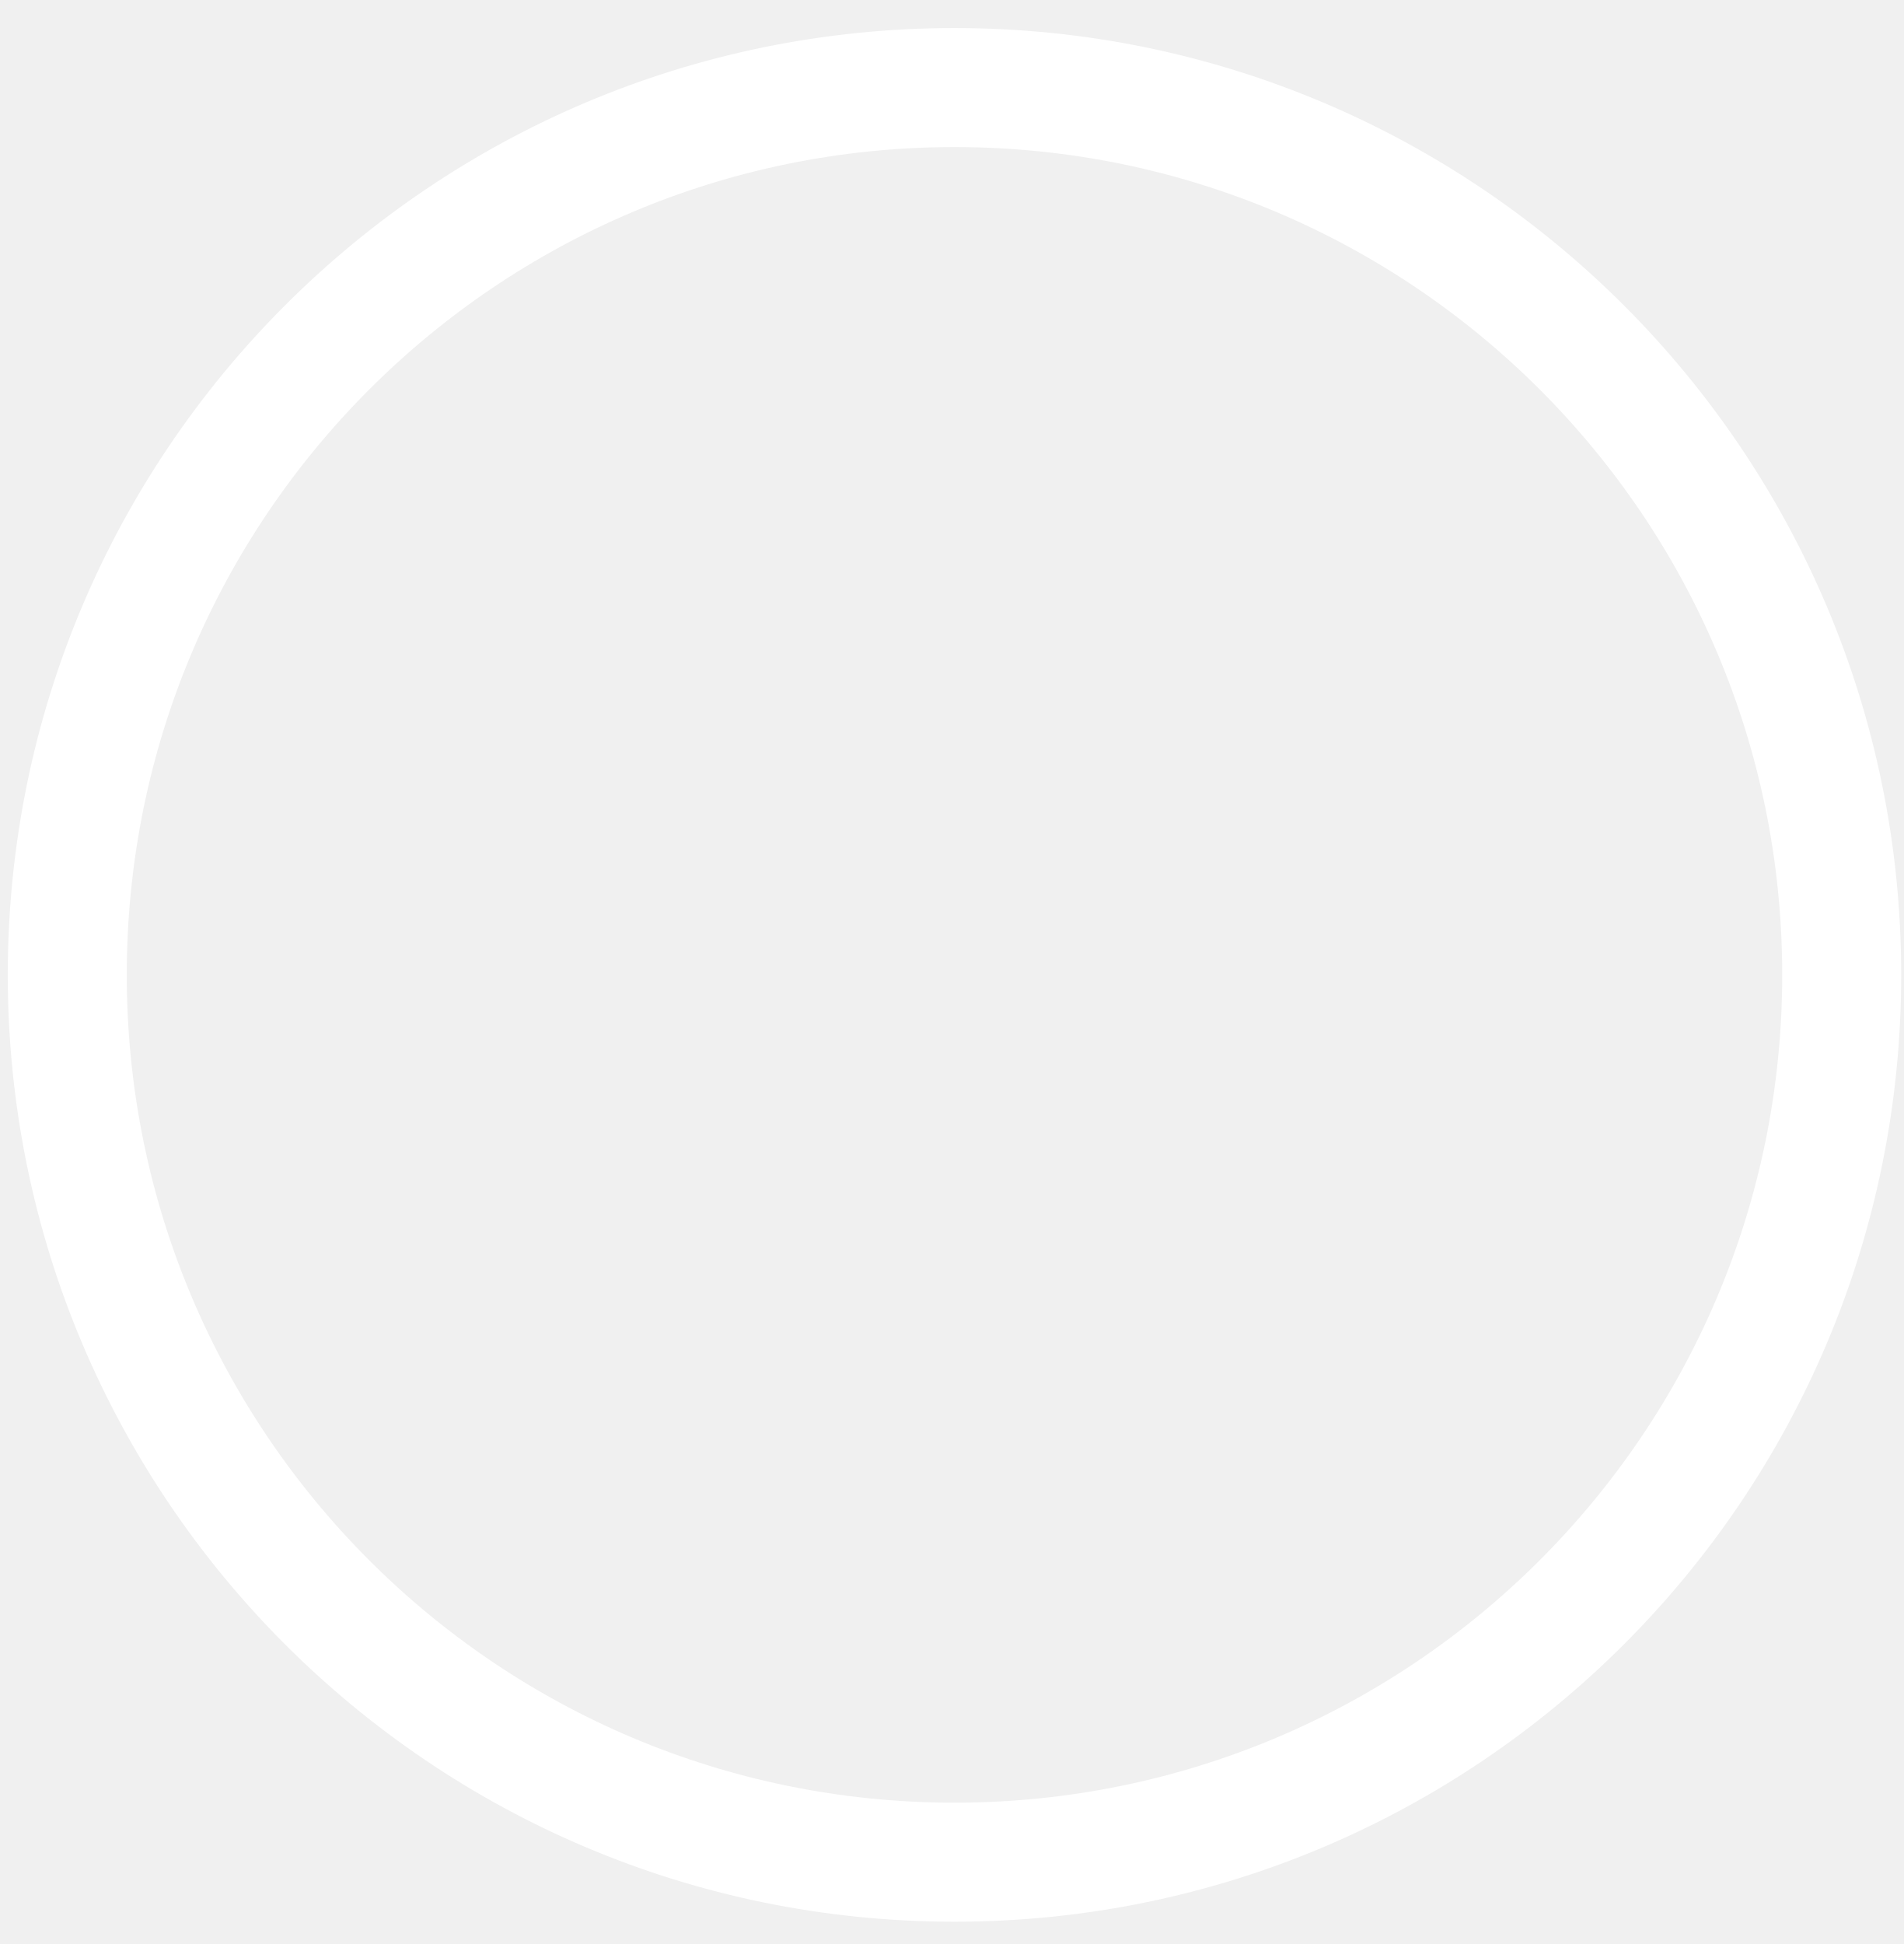
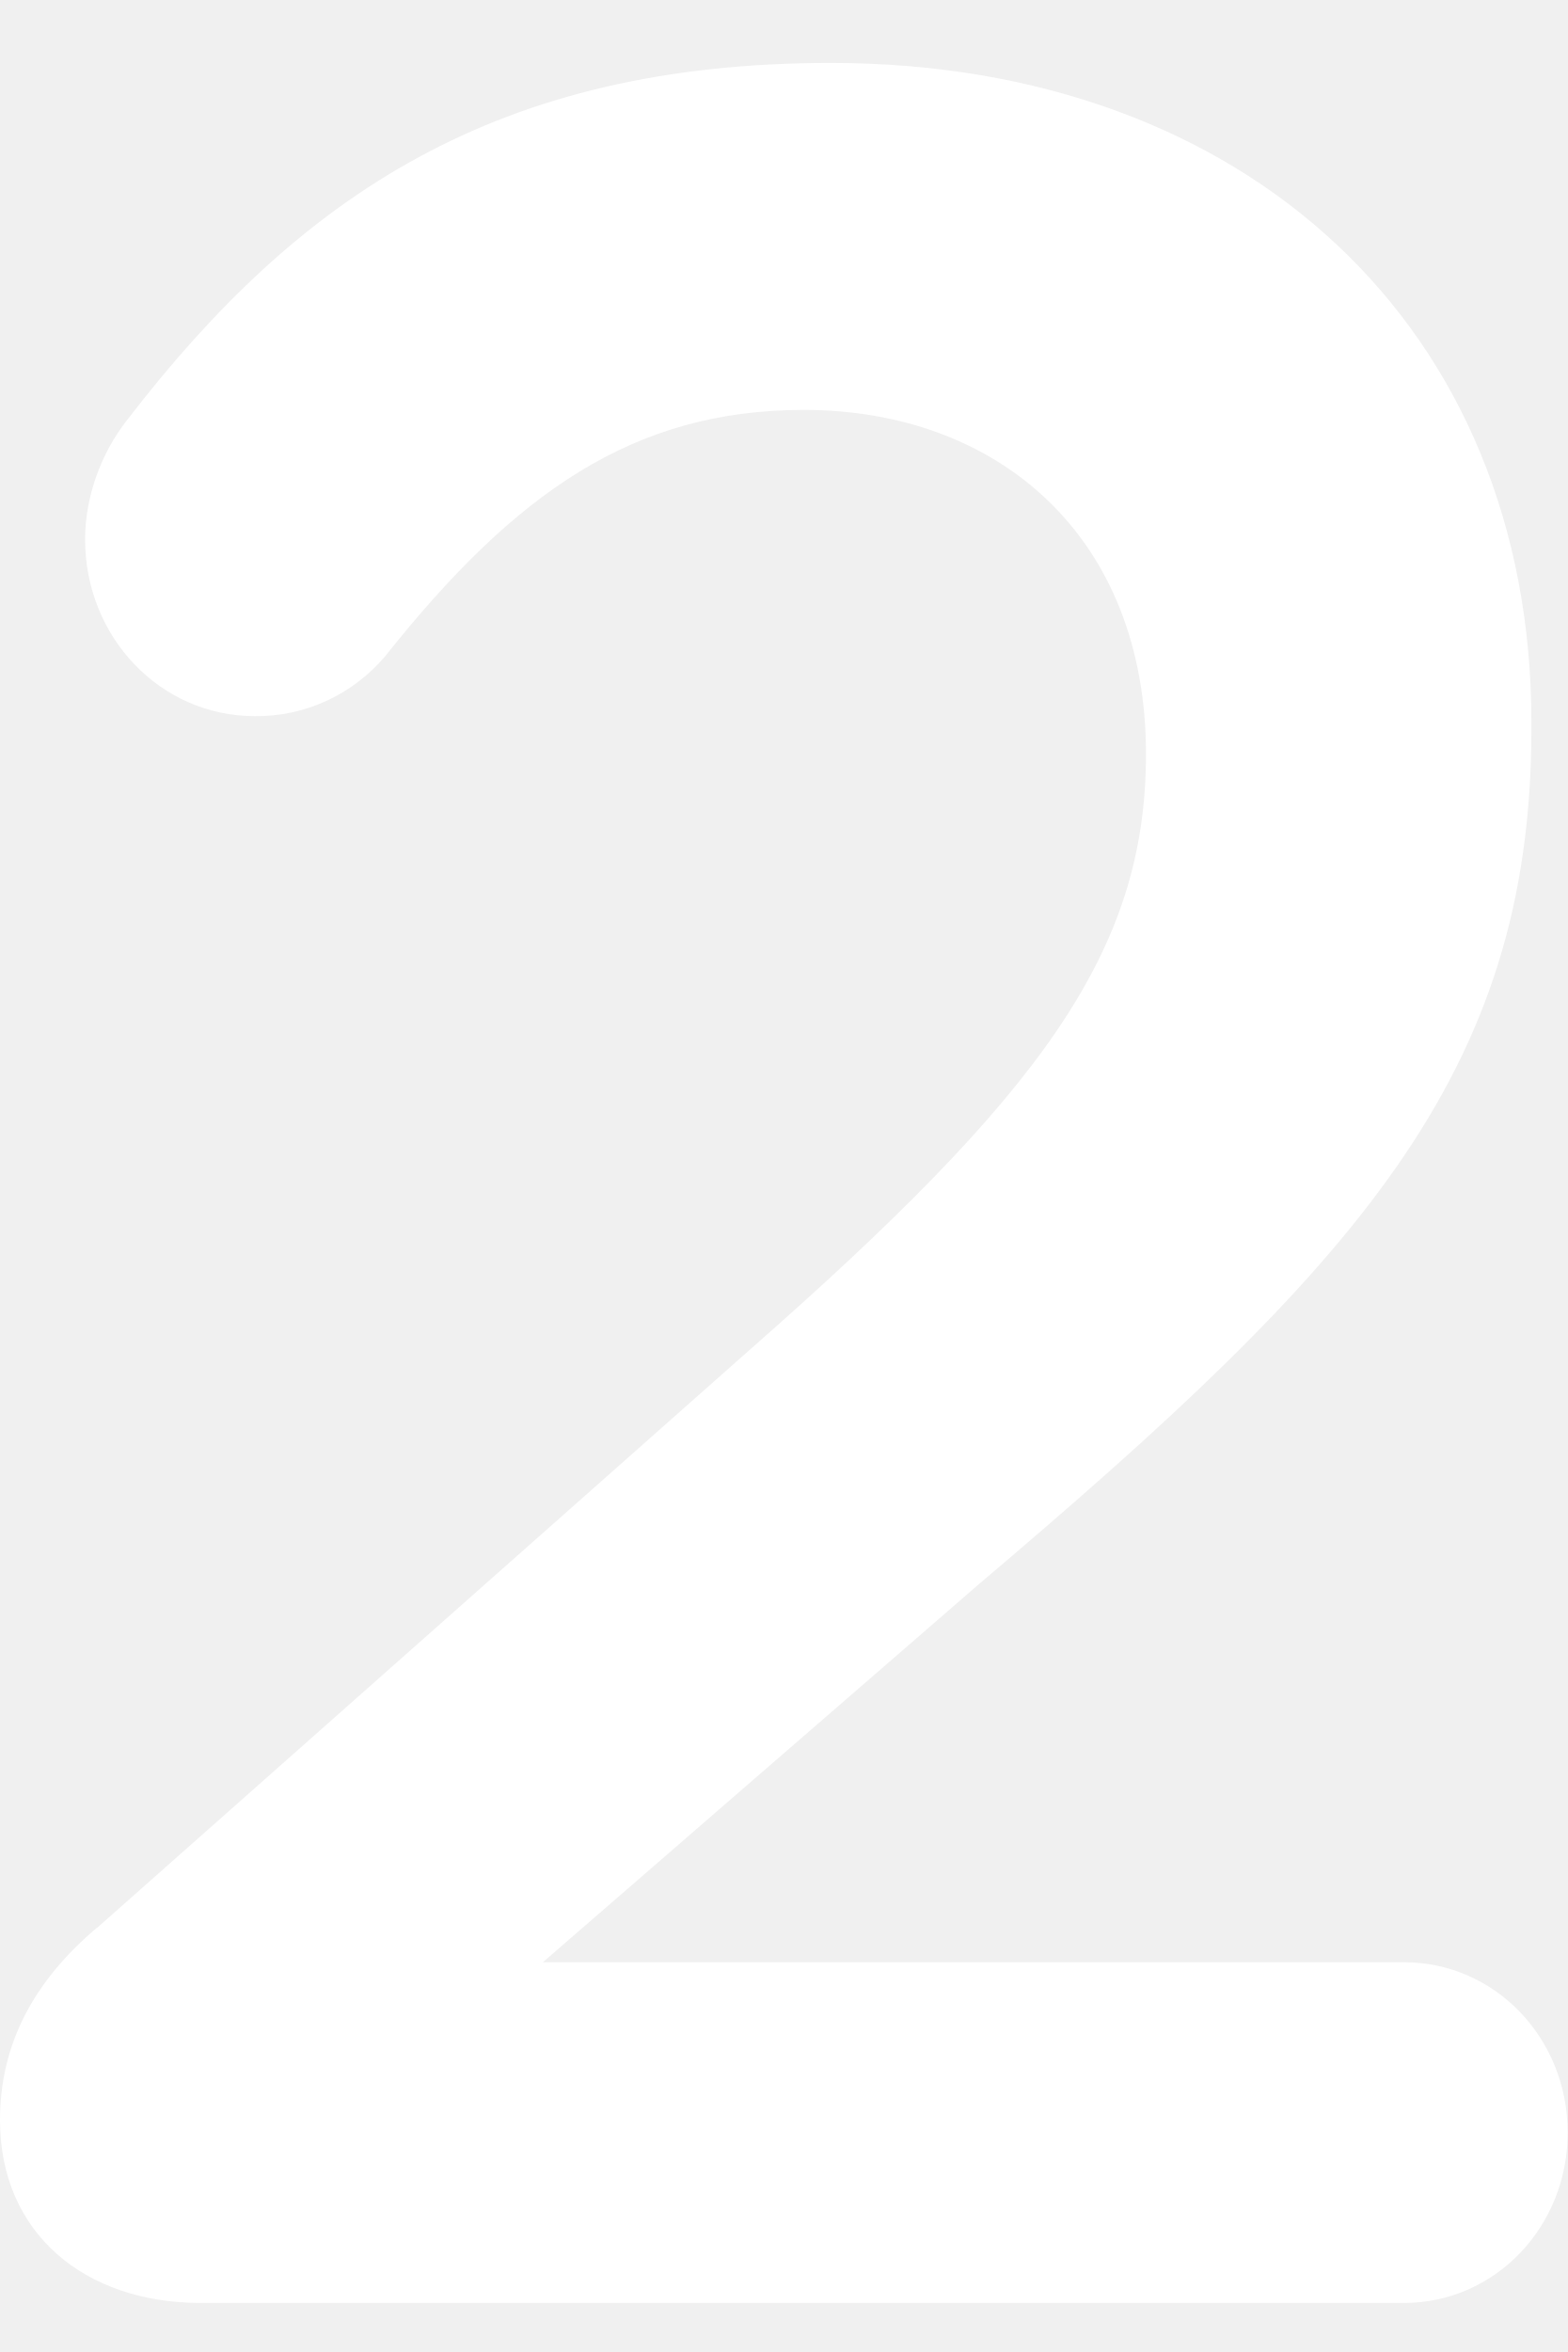
- <svg xmlns="http://www.w3.org/2000/svg" width="48" height="49" viewBox="0 0 48 49" fill="none">
-   <path d="M24.062 0.707C10.882 0.707 0.196 11.39 0.196 24.573C0.196 37.752 10.882 48.438 24.062 48.438C37.242 48.438 47.93 37.755 47.93 24.573C47.93 11.393 37.244 0.707 24.062 0.707ZM24.062 3.707C35.586 3.707 44.93 13.046 44.93 24.573C44.93 36.096 35.586 45.438 24.062 45.438C12.538 45.438 3.196 36.099 3.196 24.573C3.196 13.049 12.538 3.707 24.062 3.707Z" fill="white" />
+ <svg xmlns="http://www.w3.org/2000/svg" width="14" height="21" viewBox="0 0 14 21" fill="none">
+   <path fill-rule="evenodd" clip-rule="evenodd" d="M0.868 17.212L6.692 12.055C9.288 9.774 10.234 8.507 10.234 6.732C10.234 4.787 8.91 3.66 7.178 3.66C5.66 3.66 4.604 4.394 3.44 5.859C3.297 6.028 3.119 6.164 2.917 6.257C2.715 6.35 2.496 6.397 2.274 6.394C1.434 6.394 0.76 5.691 0.76 4.816C0.76 4.449 0.894 4.054 1.14 3.744C2.68 1.744 4.44 0.562 7.42 0.562C11.13 0.562 13.676 2.929 13.676 6.45V6.506C13.676 9.607 12.106 11.294 8.748 14.139L4.848 17.52H12.538C13.35 17.52 14 18.197 14 19.041C14 19.884 13.35 20.562 12.538 20.562H1.79C0.76 20.562 0 19.942 0 18.93C0 18.253 0.3 17.689 0.868 17.21V17.212Z" fill="white" />
</svg>
